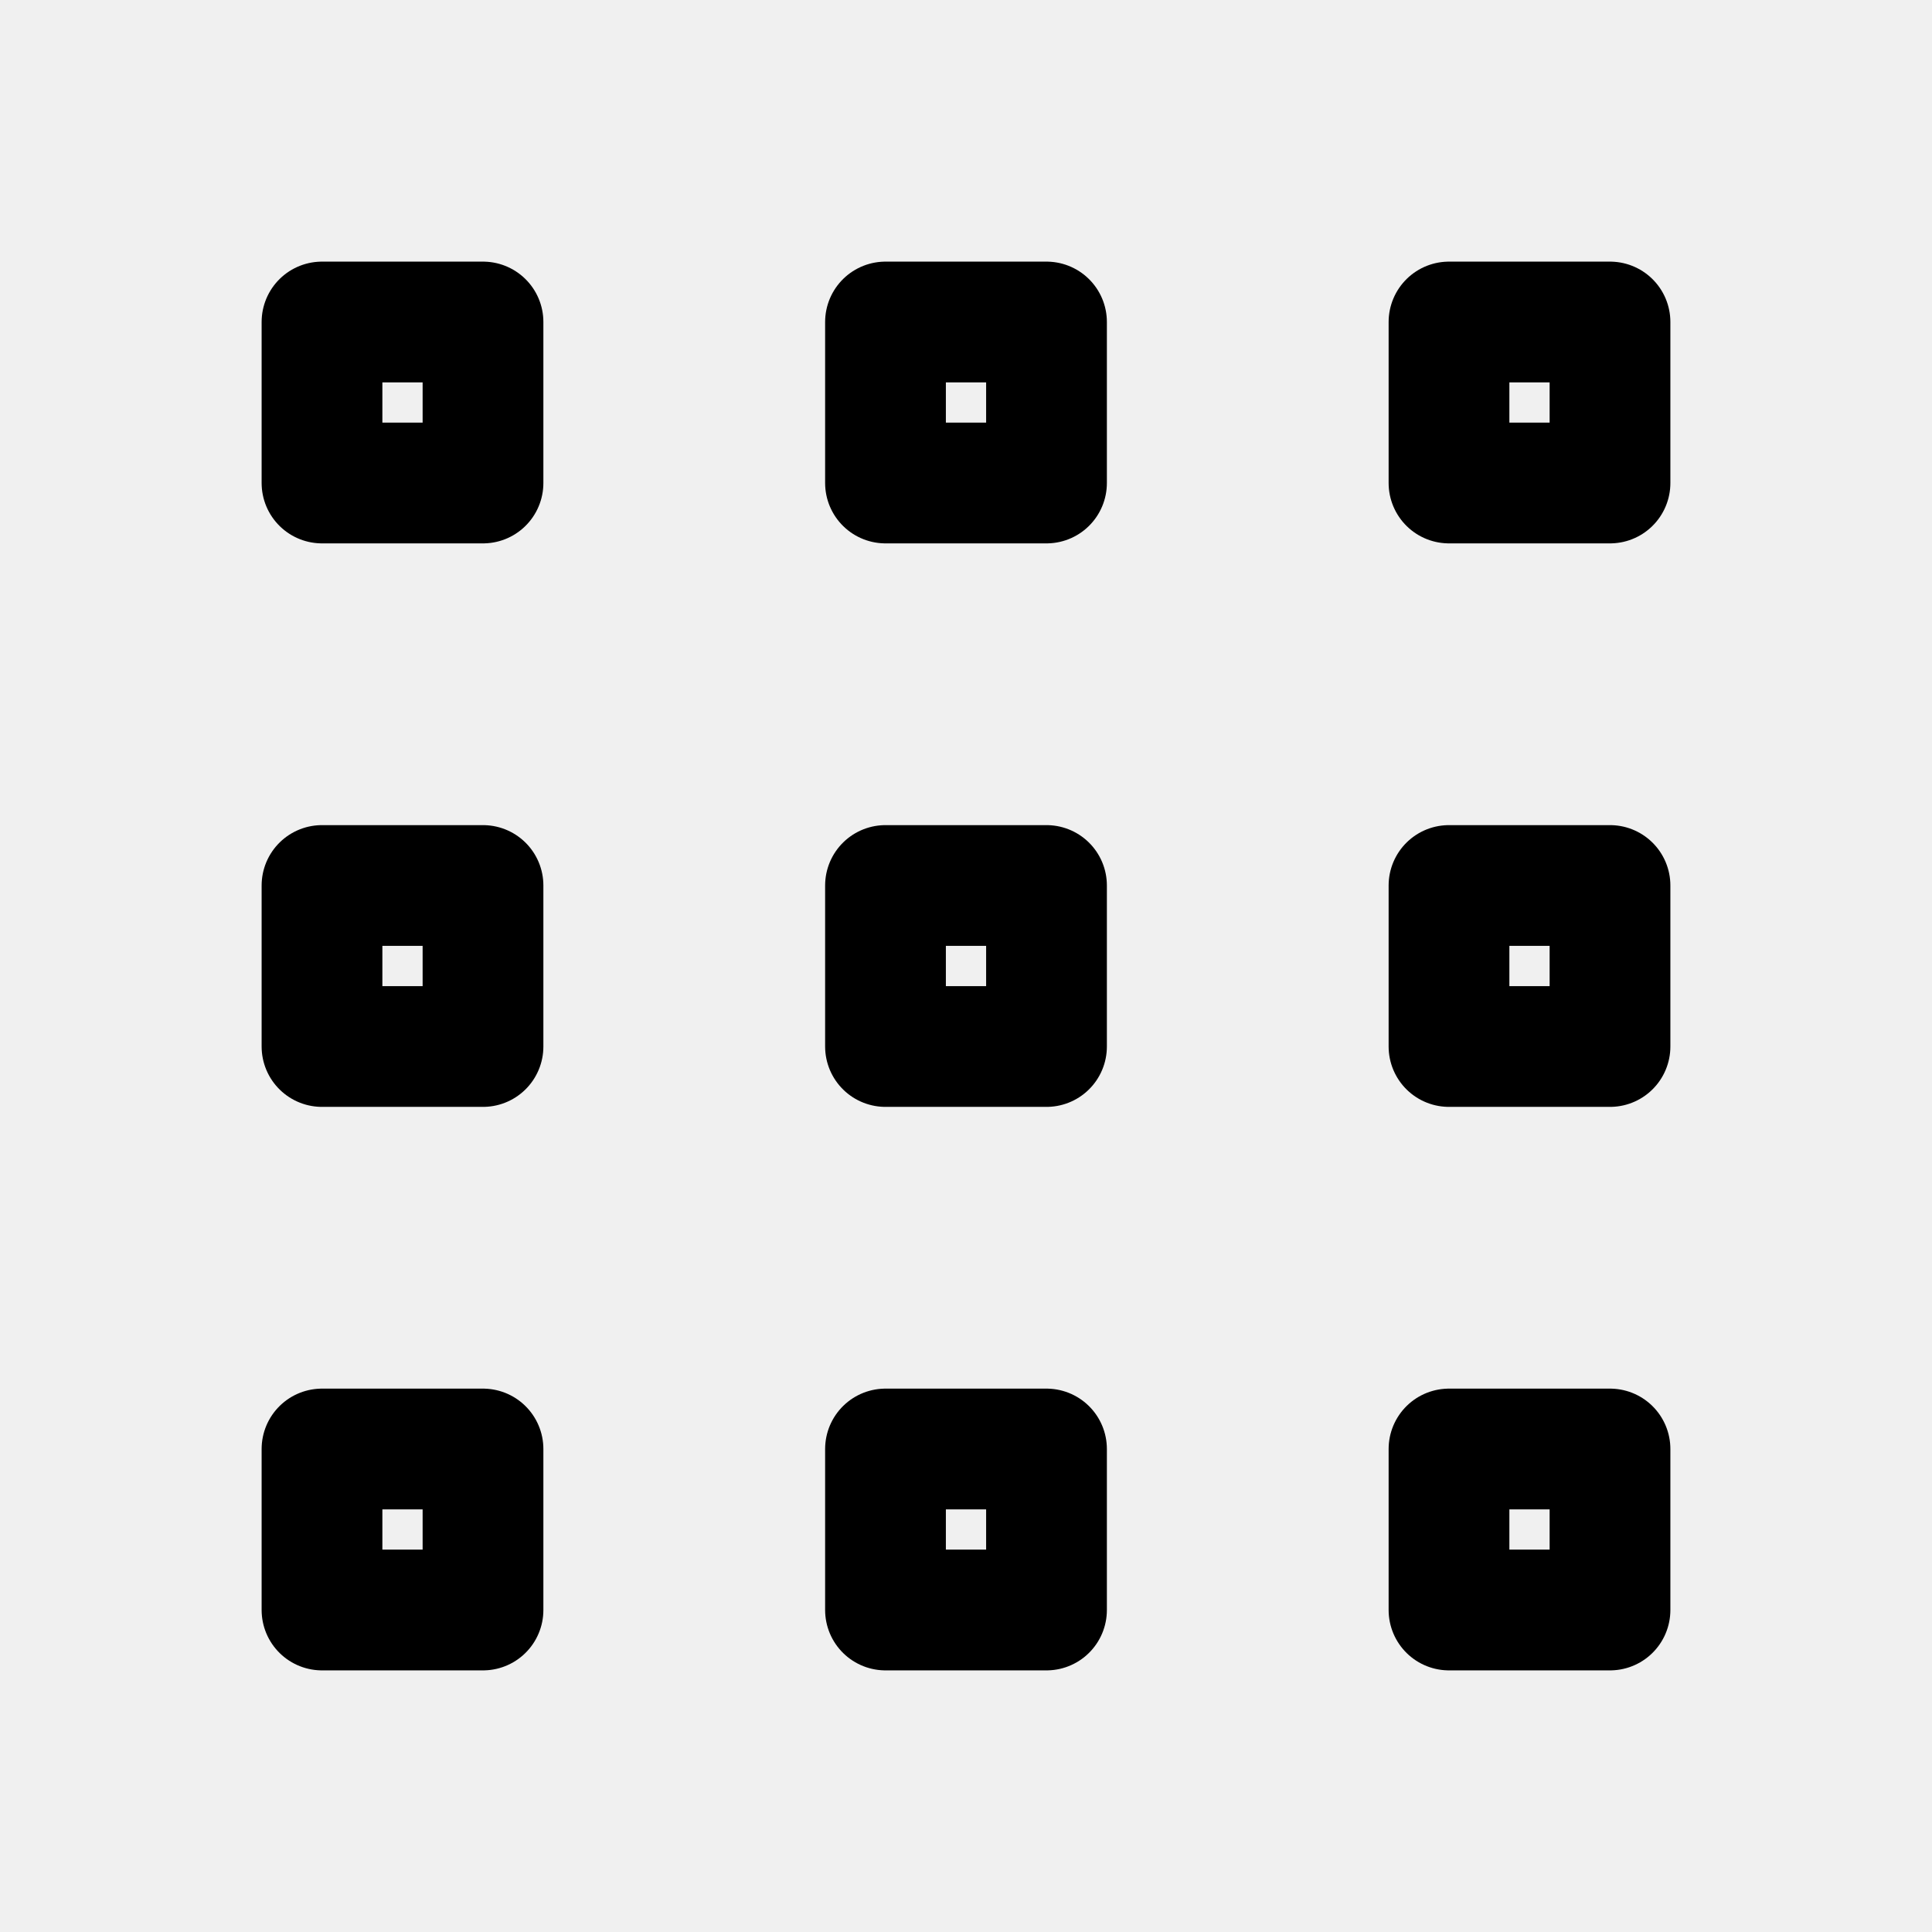
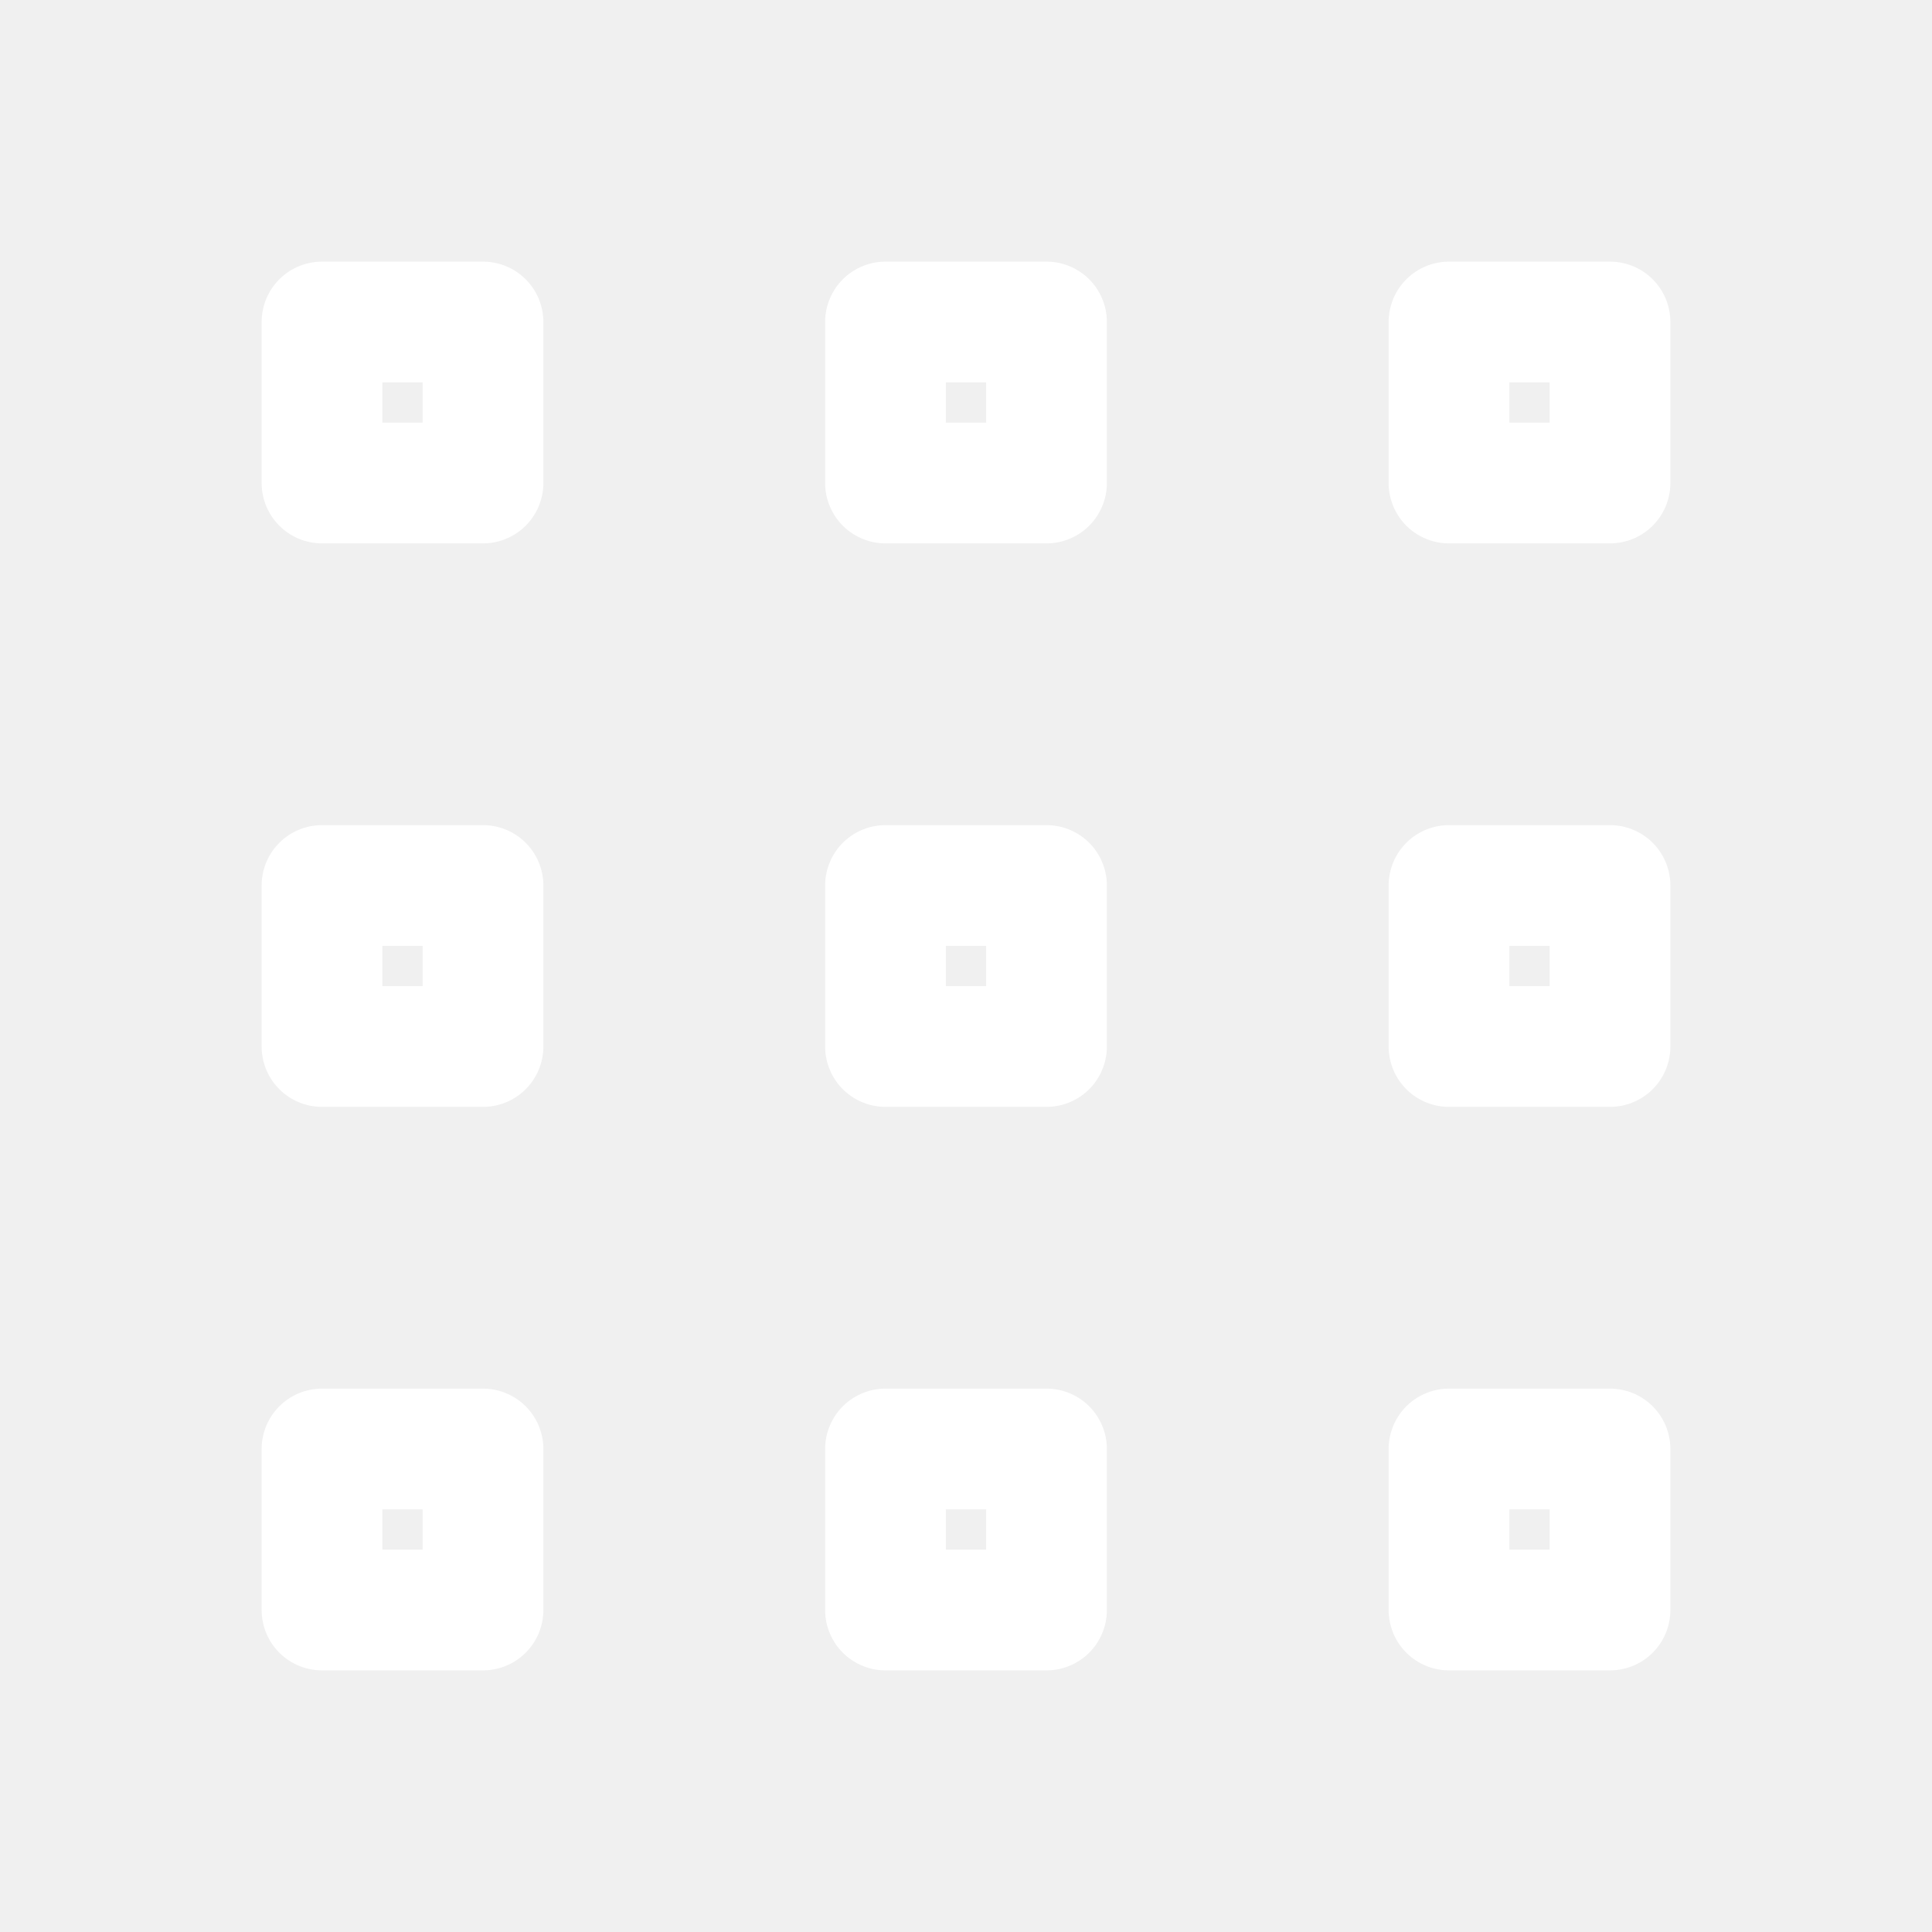
- <svg xmlns="http://www.w3.org/2000/svg" width="24" height="24" viewBox="0 0 24 24" fill="none">
-   <g clip-path="url(#clip0_818_11253)">
-     <path d="M4 4H6V6H4V4Z" stroke="black" stroke-width="1.5" stroke-linecap="round" stroke-linejoin="round" />
-     <path d="M4 18H6V20H4V18Z" stroke="black" stroke-width="1.5" stroke-linecap="round" stroke-linejoin="round" />
-     <path d="M18 4H20V6H18V4Z" stroke="black" stroke-width="1.5" stroke-linecap="round" stroke-linejoin="round" />
-     <path d="M18 11H20V13H18V11Z" stroke="black" stroke-width="1.5" stroke-linecap="round" stroke-linejoin="round" />
-     <path d="M11 11H13V13H11V11Z" stroke="black" stroke-width="1.5" stroke-linecap="round" stroke-linejoin="round" />
-     <path d="M4 11H6V13H4V11Z" stroke="black" stroke-width="1.5" stroke-linecap="round" stroke-linejoin="round" />
-     <path d="M11 4H13V6H11V4Z" stroke="black" stroke-width="1.5" stroke-linecap="round" stroke-linejoin="round" />
-     <path d="M11 18H13V20H11V18Z" stroke="black" stroke-width="1.5" stroke-linecap="round" stroke-linejoin="round" />
-     <path d="M18 18H20V20H18V18Z" stroke="black" stroke-width="1.5" stroke-linecap="round" stroke-linejoin="round" />
-   </g>
+ <svg xmlns="http://www.w3.org/2000/svg" id="Layer_1" data-name="Layer 1" version="1.1" viewBox="0 0 24 24">
  <defs>
-     <clipPath id="clip0_818_11253">
-       <rect width="24" height="24" fill="white" />
-     </clipPath>
+     <style>
+       .cls-1 {
+         fill: none;
+         stroke: #fff;
+         stroke-linecap: round;
+         stroke-linejoin: round;
+         stroke-width: 1.5px;
+       }
+     </style>
  </defs>
+   <path class="cls-1" d="M4,4h2v2h-2v-2Z" />
+   <path class="cls-1" d="M4,18h2v2h-2v-2Z" />
+   <path class="cls-1" d="M18,4h2v2h-2v-2Z" />
+   <path class="cls-1" d="M18,11h2v2h-2v-2Z" />
+   <path class="cls-1" d="M11,11h2v2h-2v-2Z" />
+   <path class="cls-1" d="M4,11h2v2h-2v-2Z" />
+   <path class="cls-1" d="M11,4h2v2h-2v-2Z" />
+   <path class="cls-1" d="M11,18h2v2h-2v-2Z" />
+   <path class="cls-1" d="M18,18h2v2h-2v-2Z" />
</svg>
